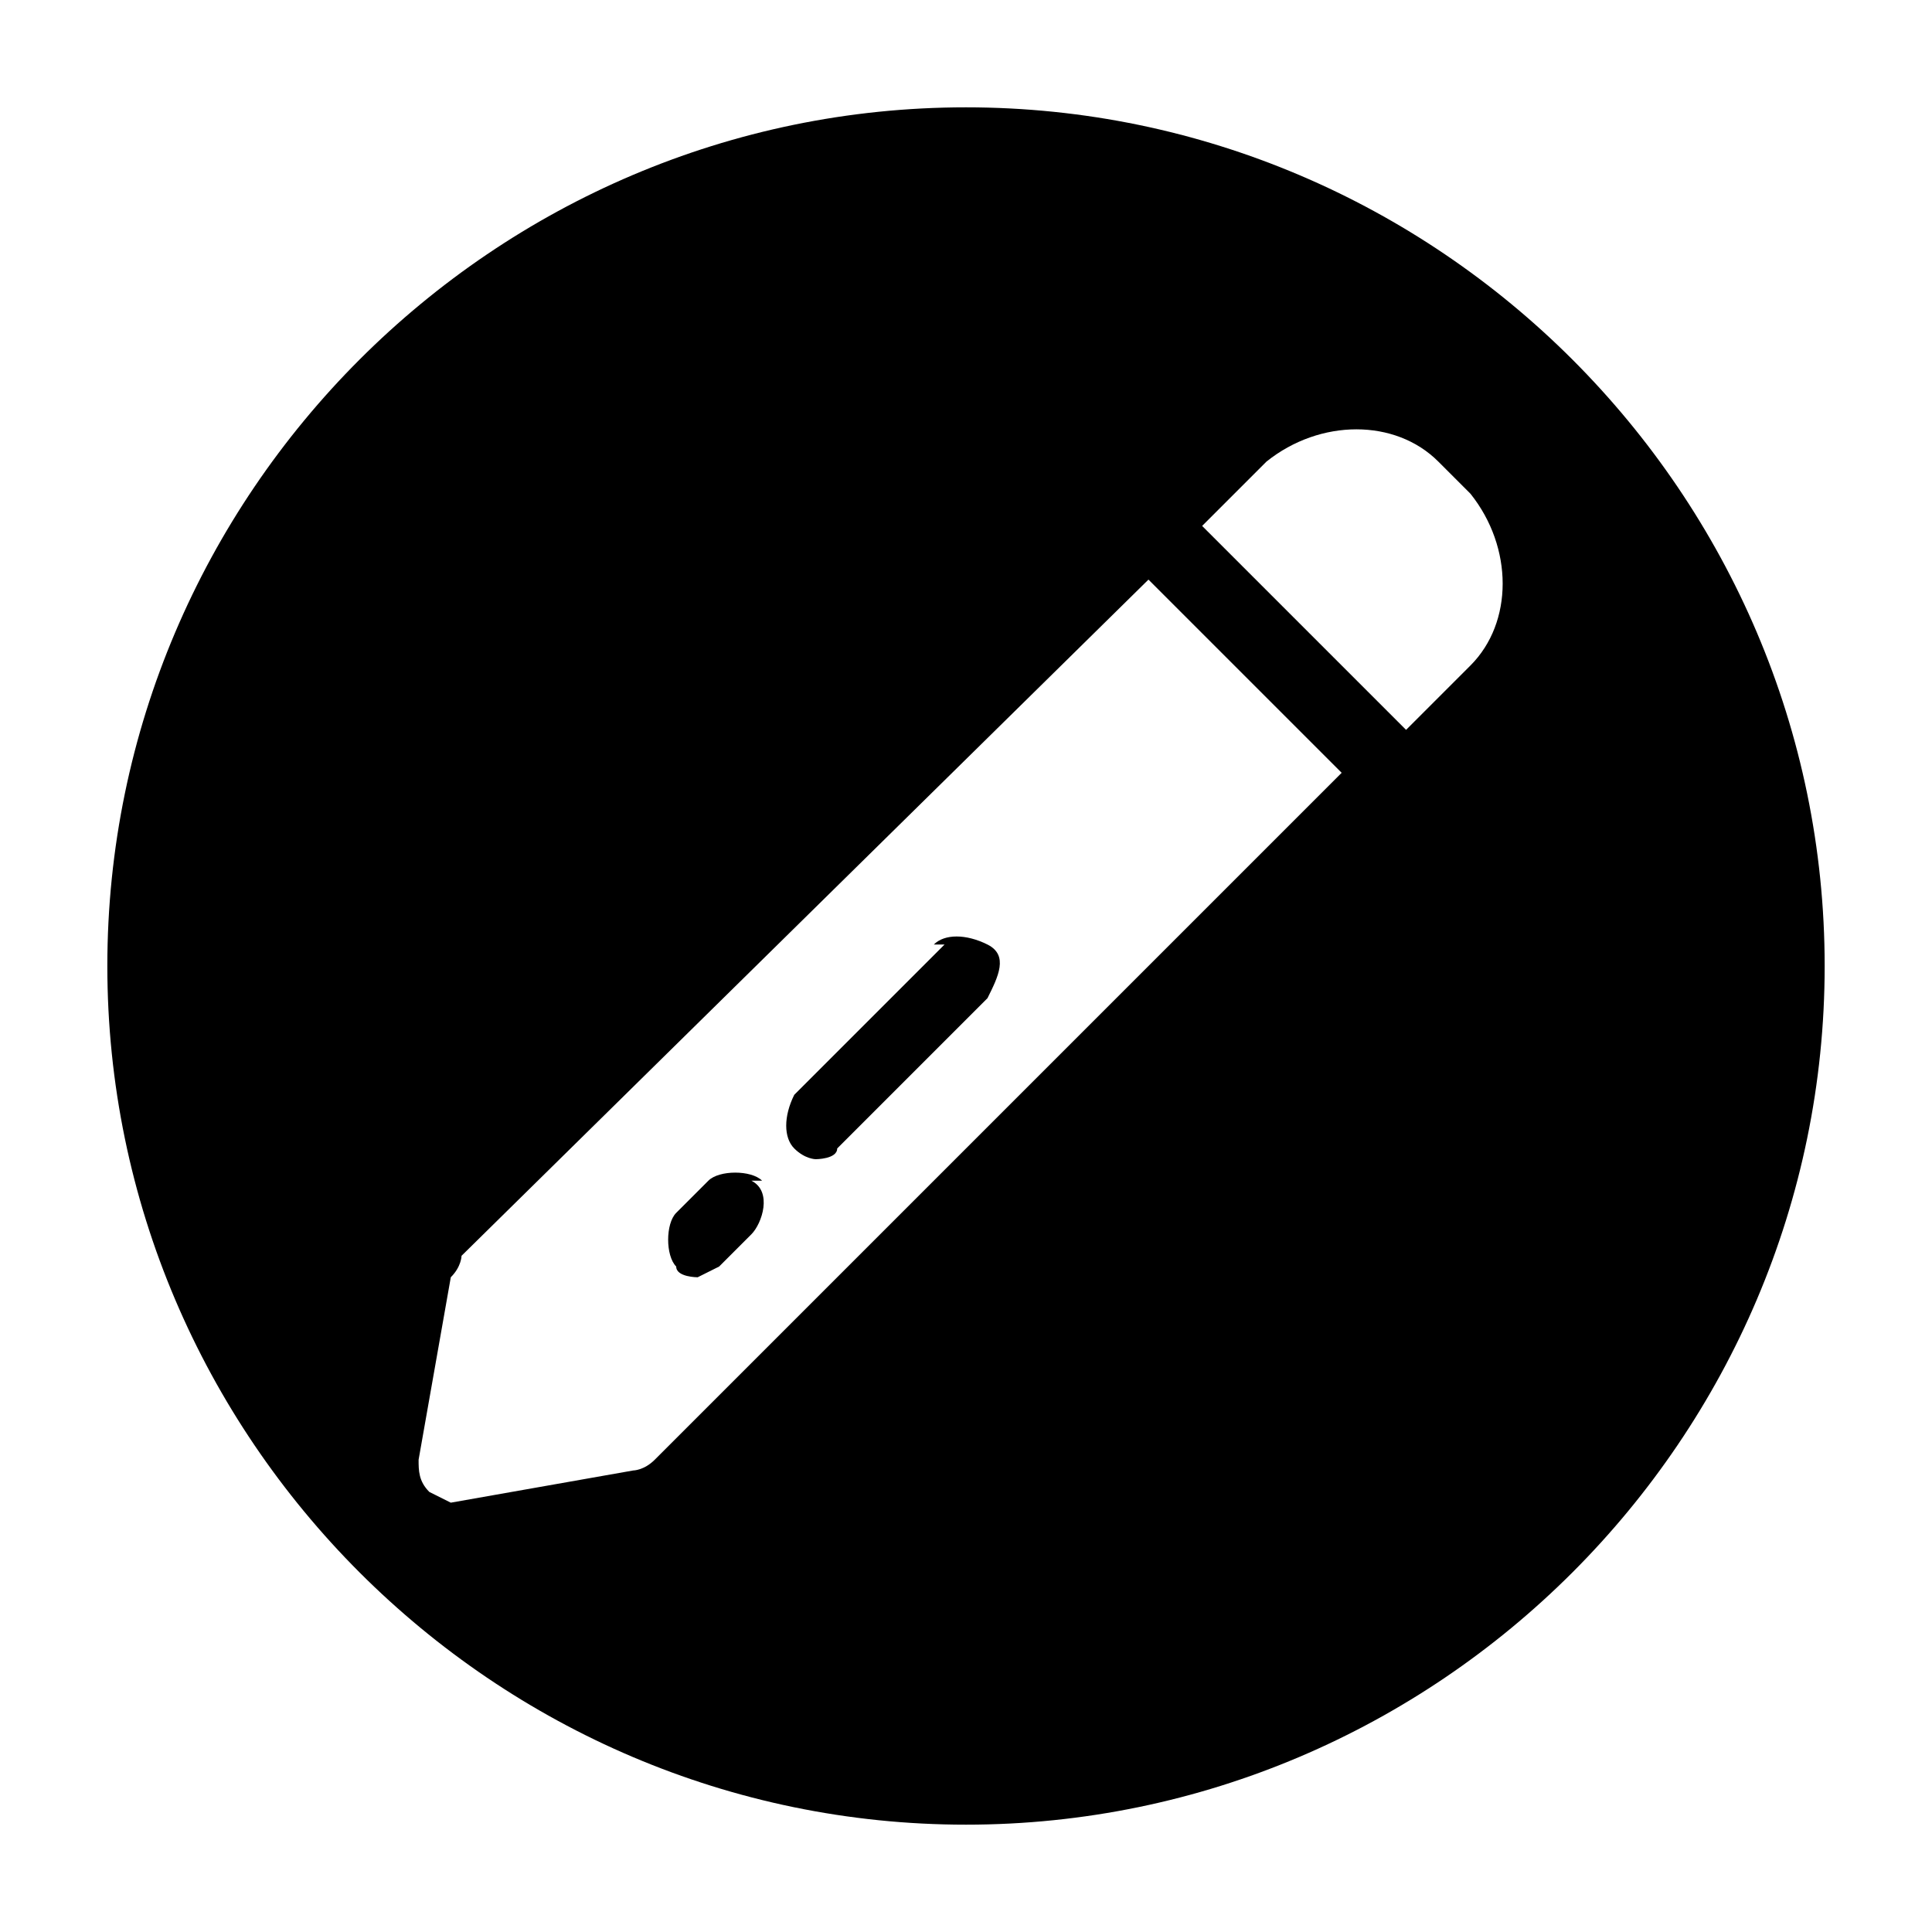
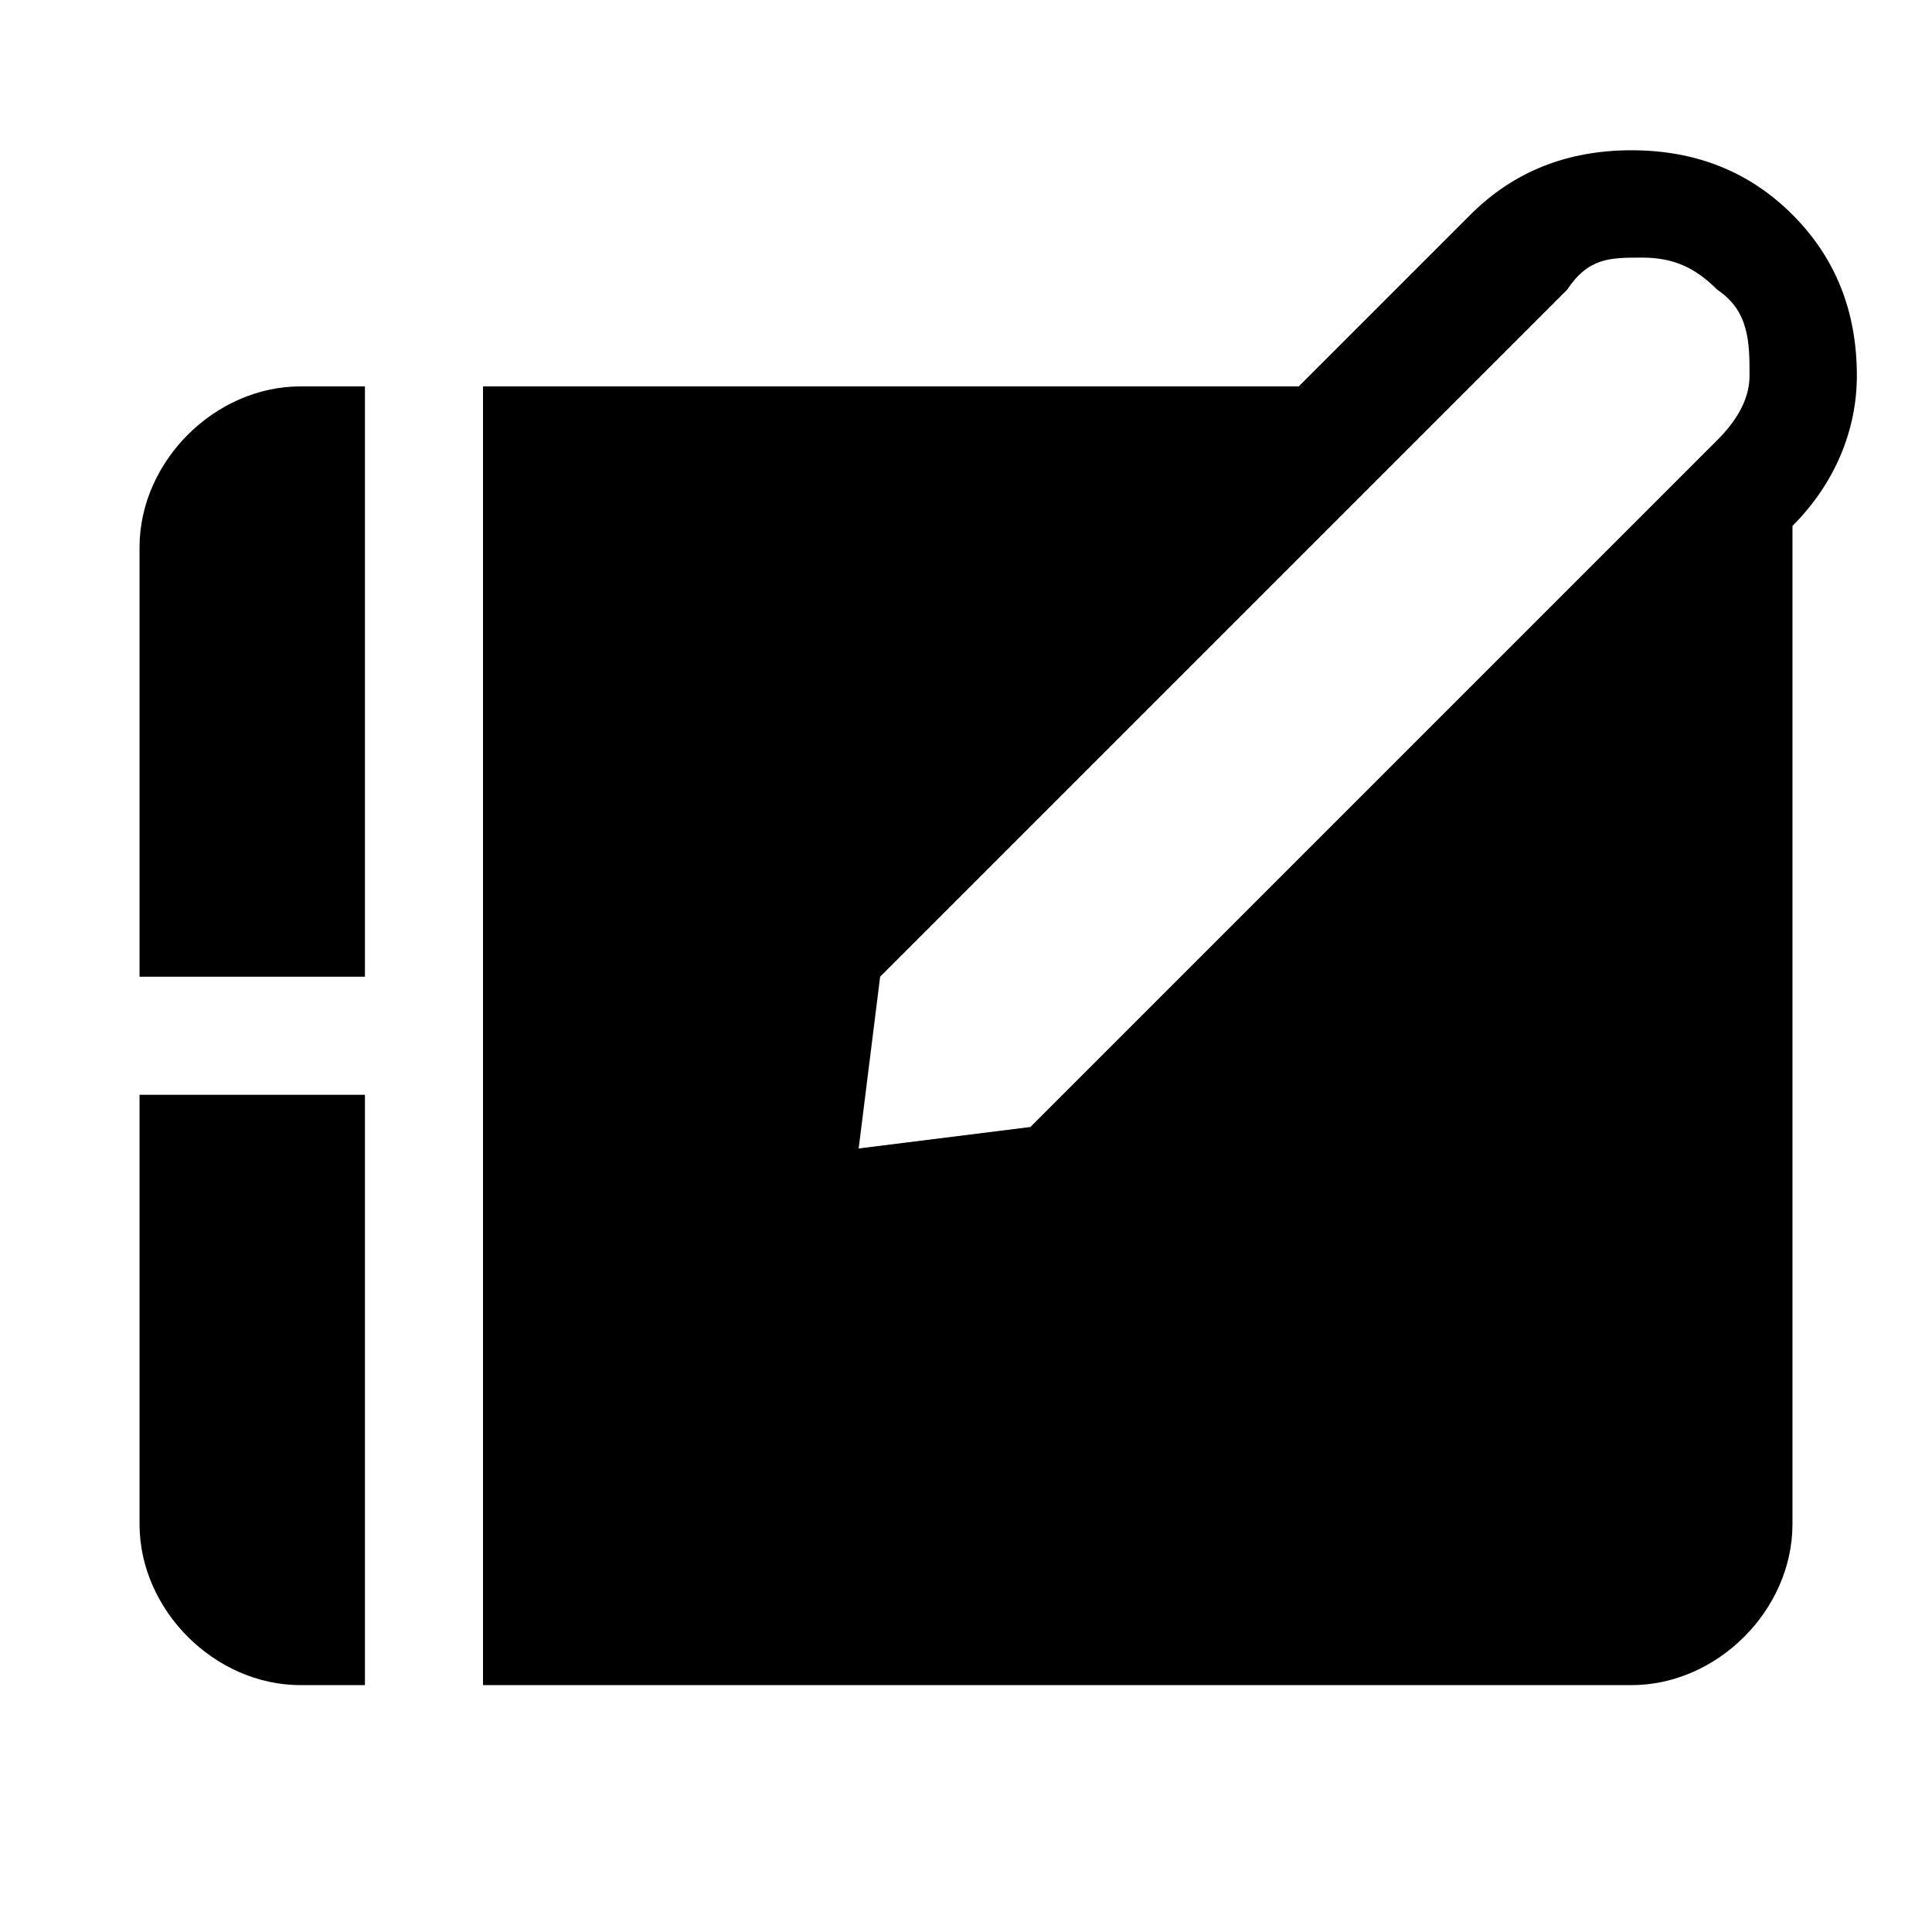
- <svg xmlns="http://www.w3.org/2000/svg" id="icon" version="1.1" viewBox="0 0 18 18">
-   <path d="M7,11c.2.1.1.4,0,.5h0l-.3.3c0,0-.2.1-.2.1s-.2,0-.2-.1c-.1-.1-.1-.4,0-.5l.3-.3c.1-.1.4-.1.5,0h0ZM8.8,8.8l-1.4,1.4c-.1.2-.1.4,0,.5s.2.1.2.1.2,0,.2-.1h0l1.4-1.4c.1-.2.2-.4,0-.5s-.4-.1-.5,0h0ZM17,9c0,4.4-3.6,8-8,8S1,13.4,1,9,4.6,1,9,1s8,3.6,8,8ZM12.6,7.3l-1.9-1.9h0l-6.4,6.3s0,.1-.1.2l-.3,1.7c0,.1,0,.2.1.3,0,0,.2.1.2.1s0,0,0,0l1.7-.3c0,0,.1,0,.2-.1l6.4-6.4h0ZM13.7,4.6l-.3-.3c-.4-.4-1.1-.4-1.6,0l-.6.6,1.9,1.9.6-.6c.4-.4.4-1.1,0-1.6Z" />
+ <svg xmlns="http://www.w3.org/2000/svg" id="dark-fill" version="1.1" viewBox="0 0 18 18">
+   <path id="tablet" d="M1.3,14.2c0,.8.7,1.5,1.5,1.5h.6v-5.5H1.3v4ZM17.3,3.5c0,.5-.2,1-.6,1.4v9.3c0,.8-.7,1.5-1.5,1.5H4.5V3.6h7.6l1.6-1.6c.4-.4.9-.6,1.5-.6s1.1.2,1.5.6c.4.4.6.9.6,1.5h0ZM14.5,2.8l-.8.8-5.5,5.5-.2,1.6,1.6-.2,6.4-6.4c.2-.2.3-.4.3-.6,0-.3,0-.6-.3-.8h0c-.2-.2-.4-.3-.7-.3s-.5,0-.7.3h0ZM1.3,5.1c0-.8.7-1.5,1.5-1.5h.6v5.5H1.3v-4Z" />
</svg>
